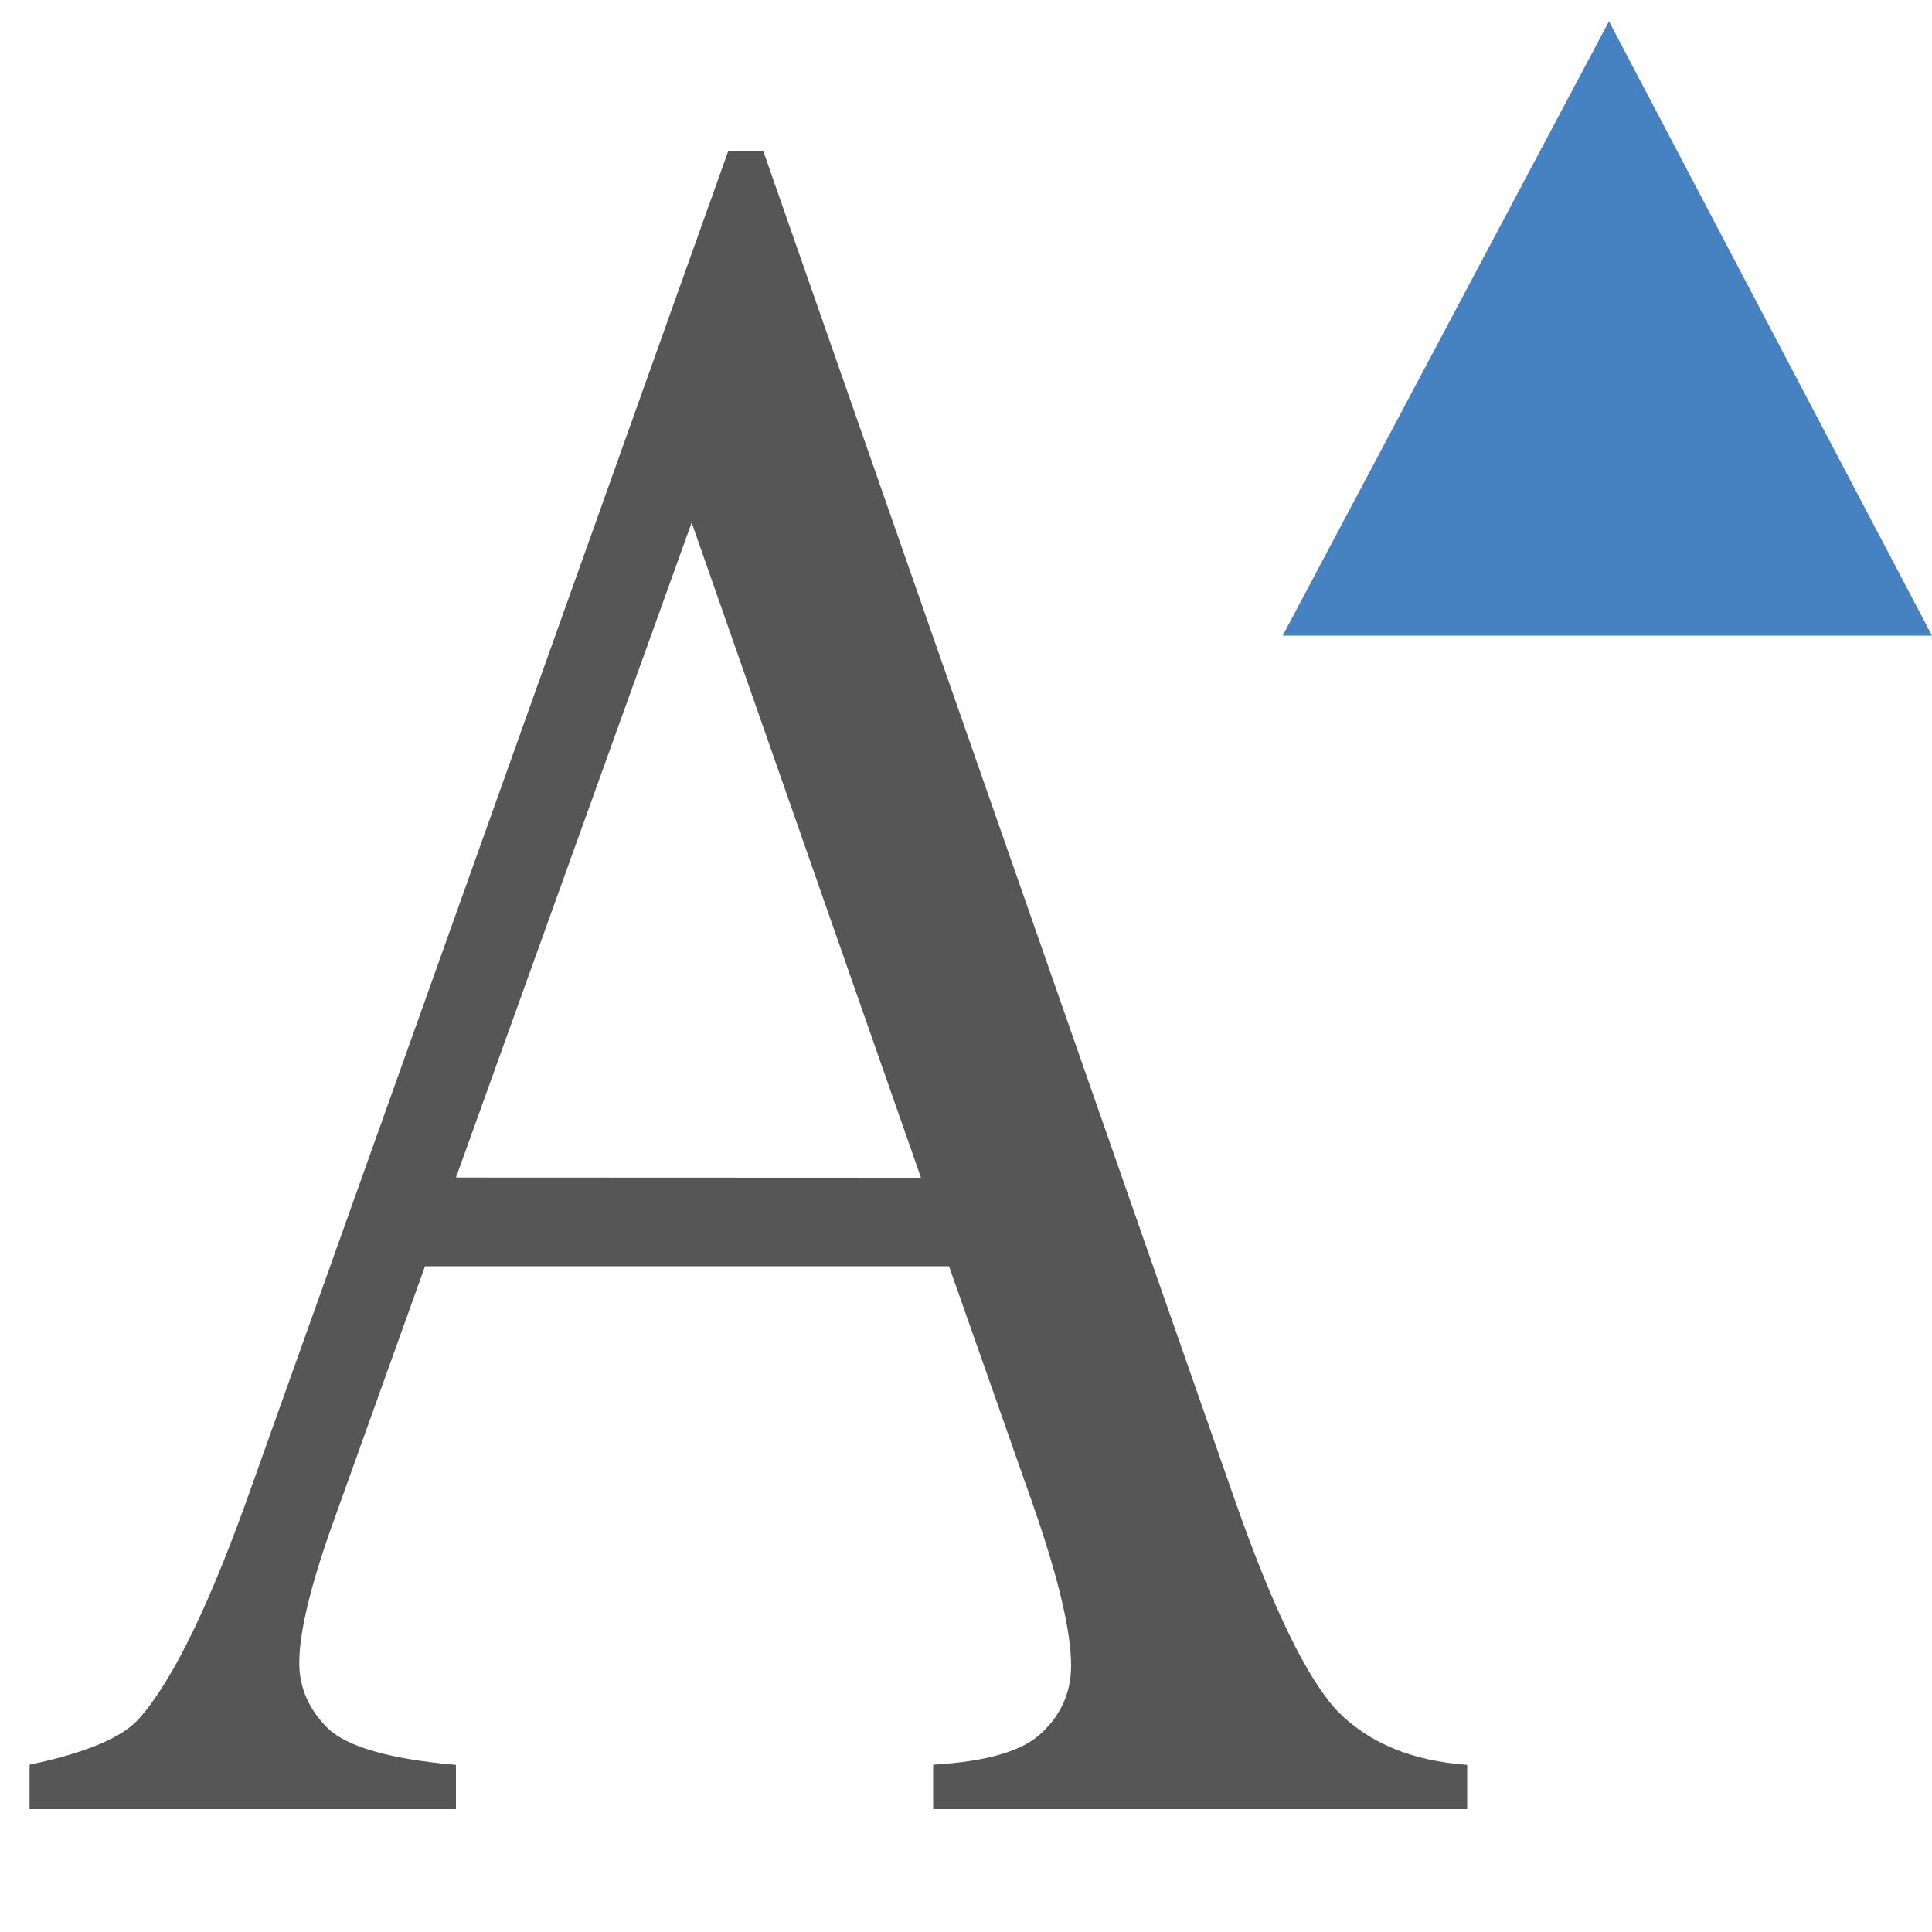
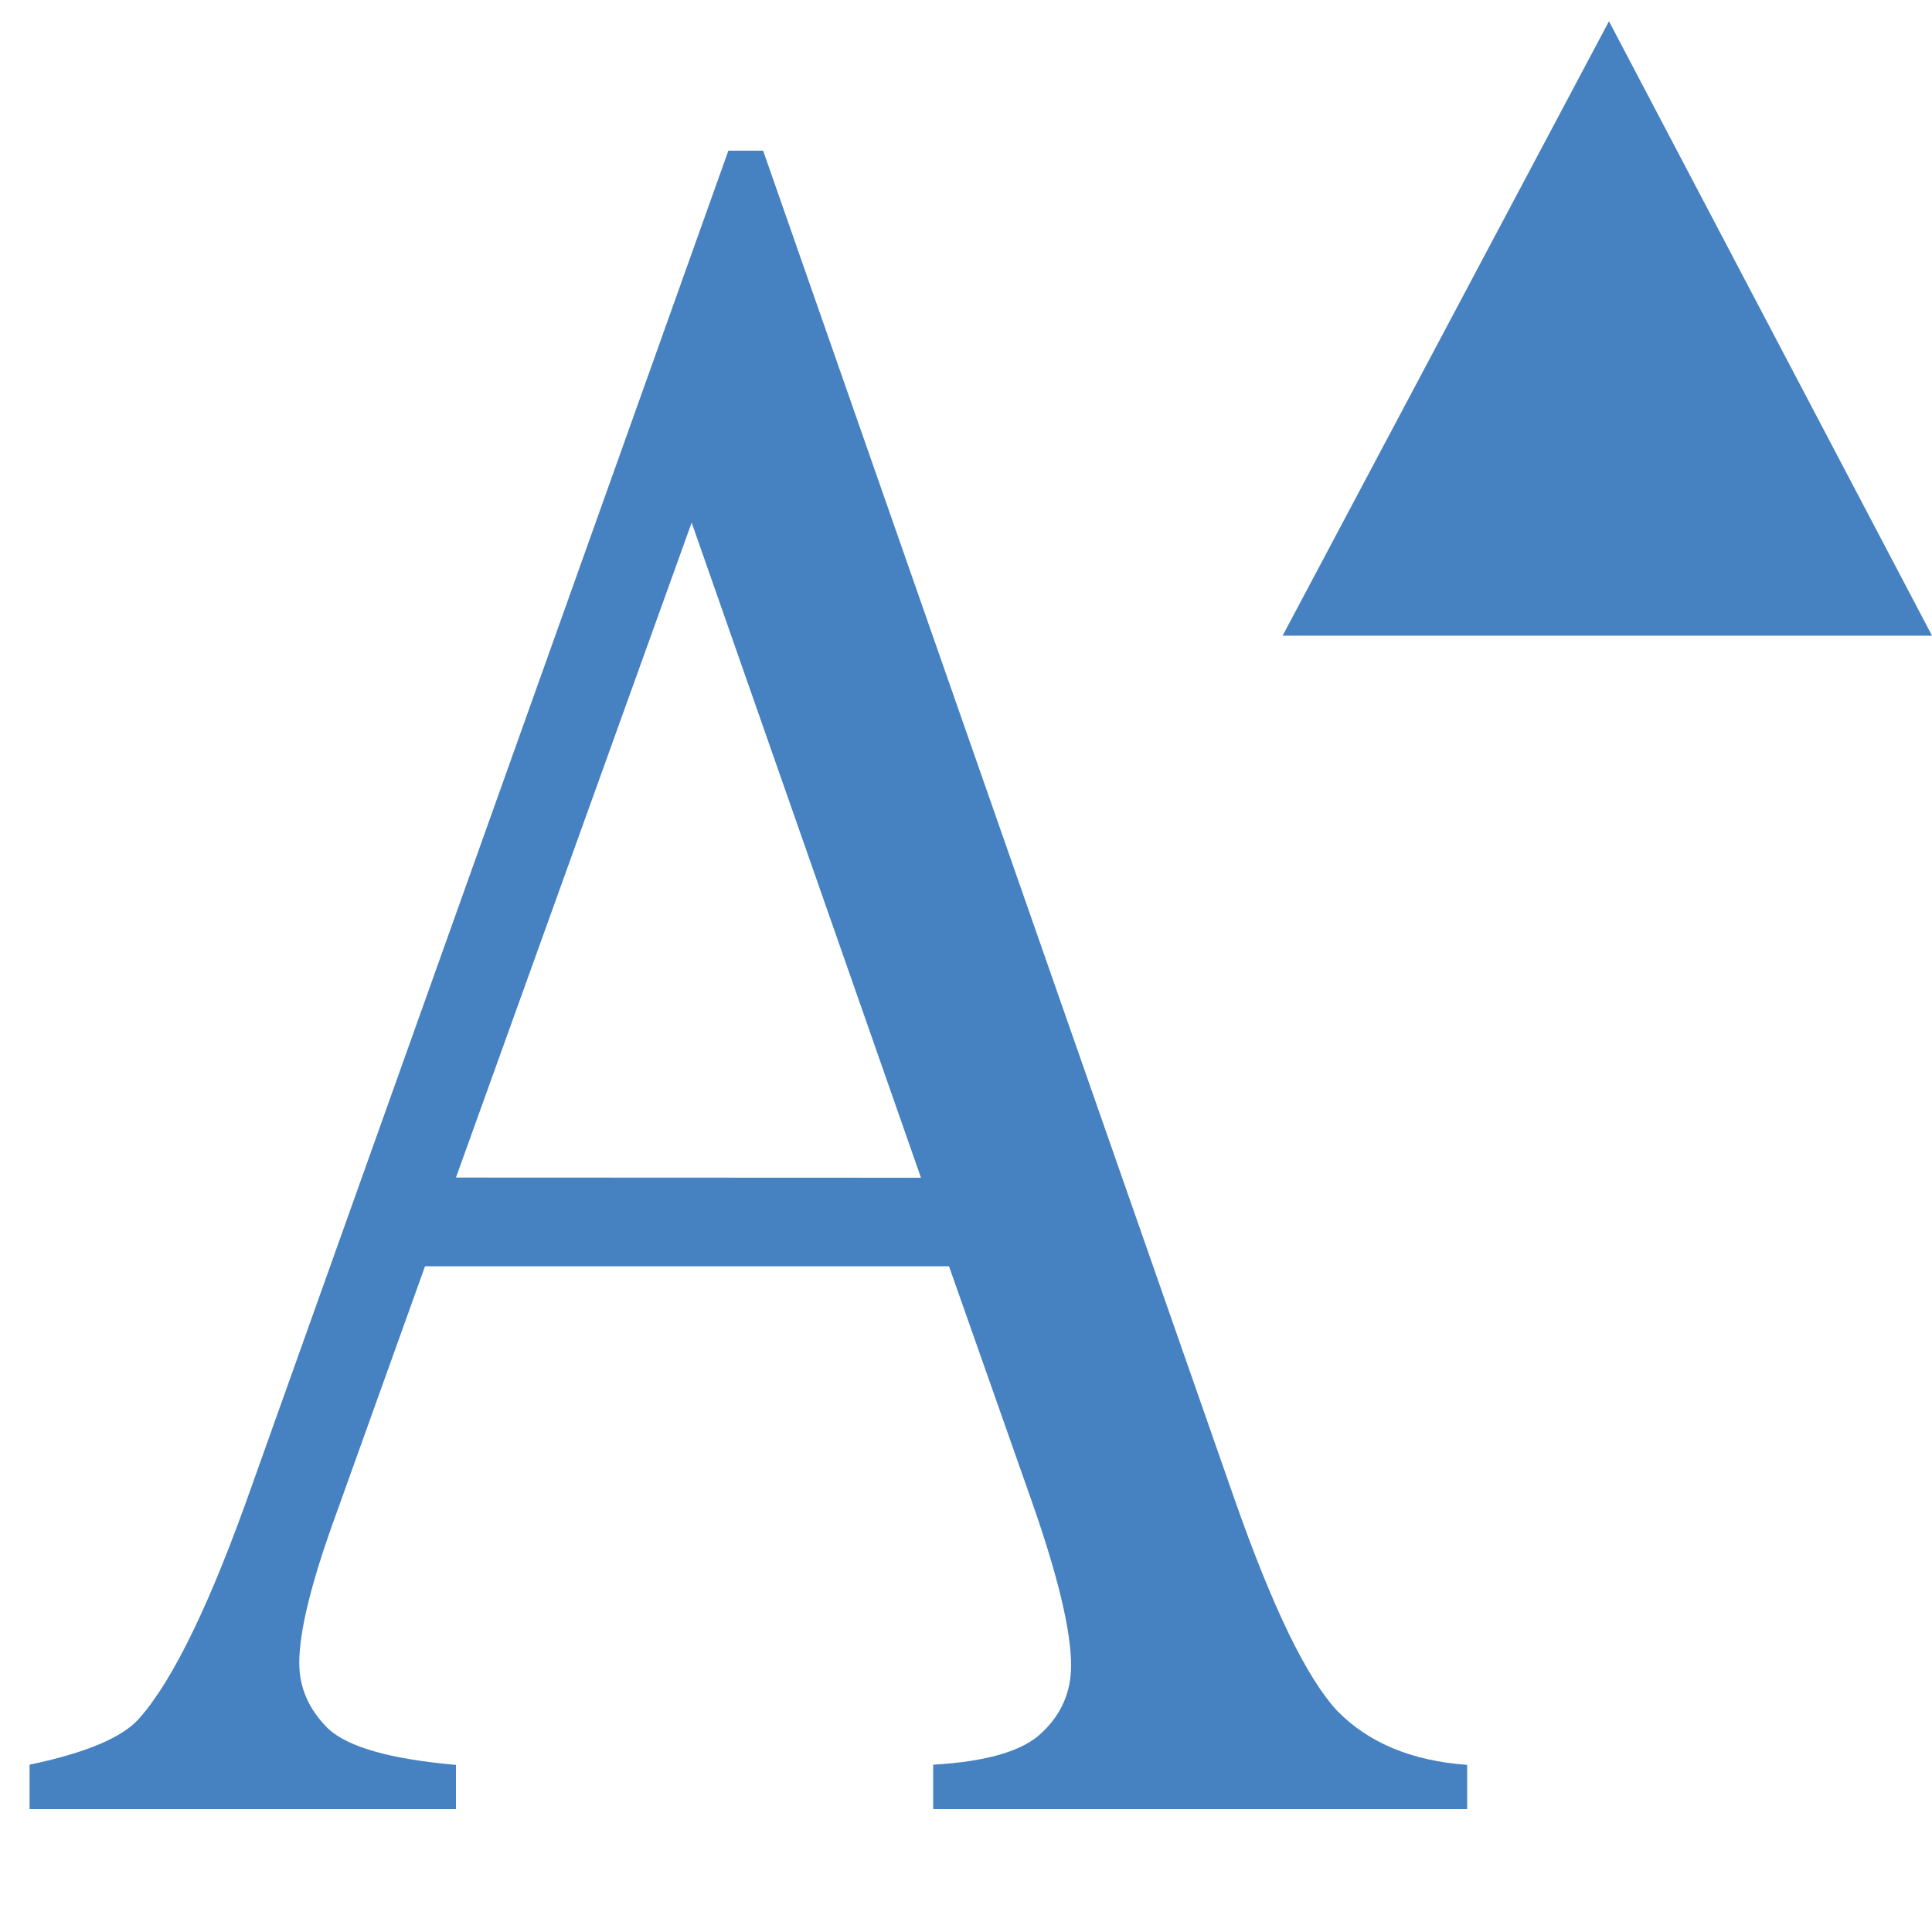
<svg xmlns="http://www.w3.org/2000/svg" width="10mm" height="10mm" viewBox="0 0 10 10">
-   <path d="M4.912 6.554H2.2l-.475 1.324q-.176.49-.176.73 0 .192.15.34.155.143.661.187v.229H.153v-.23q.439-.092.568-.24.264-.298.584-1.208L3.77.78h.18l2.44 6.98q.295.842.532 1.096.243.248.672.279v.229H4.83v-.23q.419-.024.564-.167.15-.142.15-.346 0-.272-.207-.86zm-.145-.458L3.58 2.705l-1.22 3.39Z" aria-label="A" style="font-size:10.583px;line-height:1.25;font-family:&quot;Times New Roman&quot;;-inkscape-font-specification:&quot;Times New Roman, &quot;;fill:#565656;fill-opacity:1;stroke:none;stroke-width:.29" />
+   <path d="M4.912 6.554H2.2l-.475 1.324q-.176.49-.176.73 0 .192.15.34.155.143.661.187v.229H.153v-.23q.439-.092.568-.24.264-.298.584-1.208L3.77.78h.18l2.44 6.98q.295.842.532 1.096.243.248.672.279v.229H4.83v-.23q.419-.024.564-.167.15-.142.15-.346 0-.272-.207-.86zm-.145-.458L3.58 2.705l-1.22 3.39Z" aria-label="A" style="font-size:10.583px;line-height:1.25;font-family:&quot;Times New Roman&quot;;-inkscape-font-specification:&quot;Times New Roman, &quot;;fill:#4681c2;fill-opacity:1;stroke:none;stroke-width:.29" />
  <path d="M6.639 3.29H10L8.328.11Z" style="fill:#4681c2;fill-opacity:1;stroke:none;stroke-width:.316px;stroke-linecap:butt;stroke-linejoin:miter;stroke-opacity:1" />
</svg>
